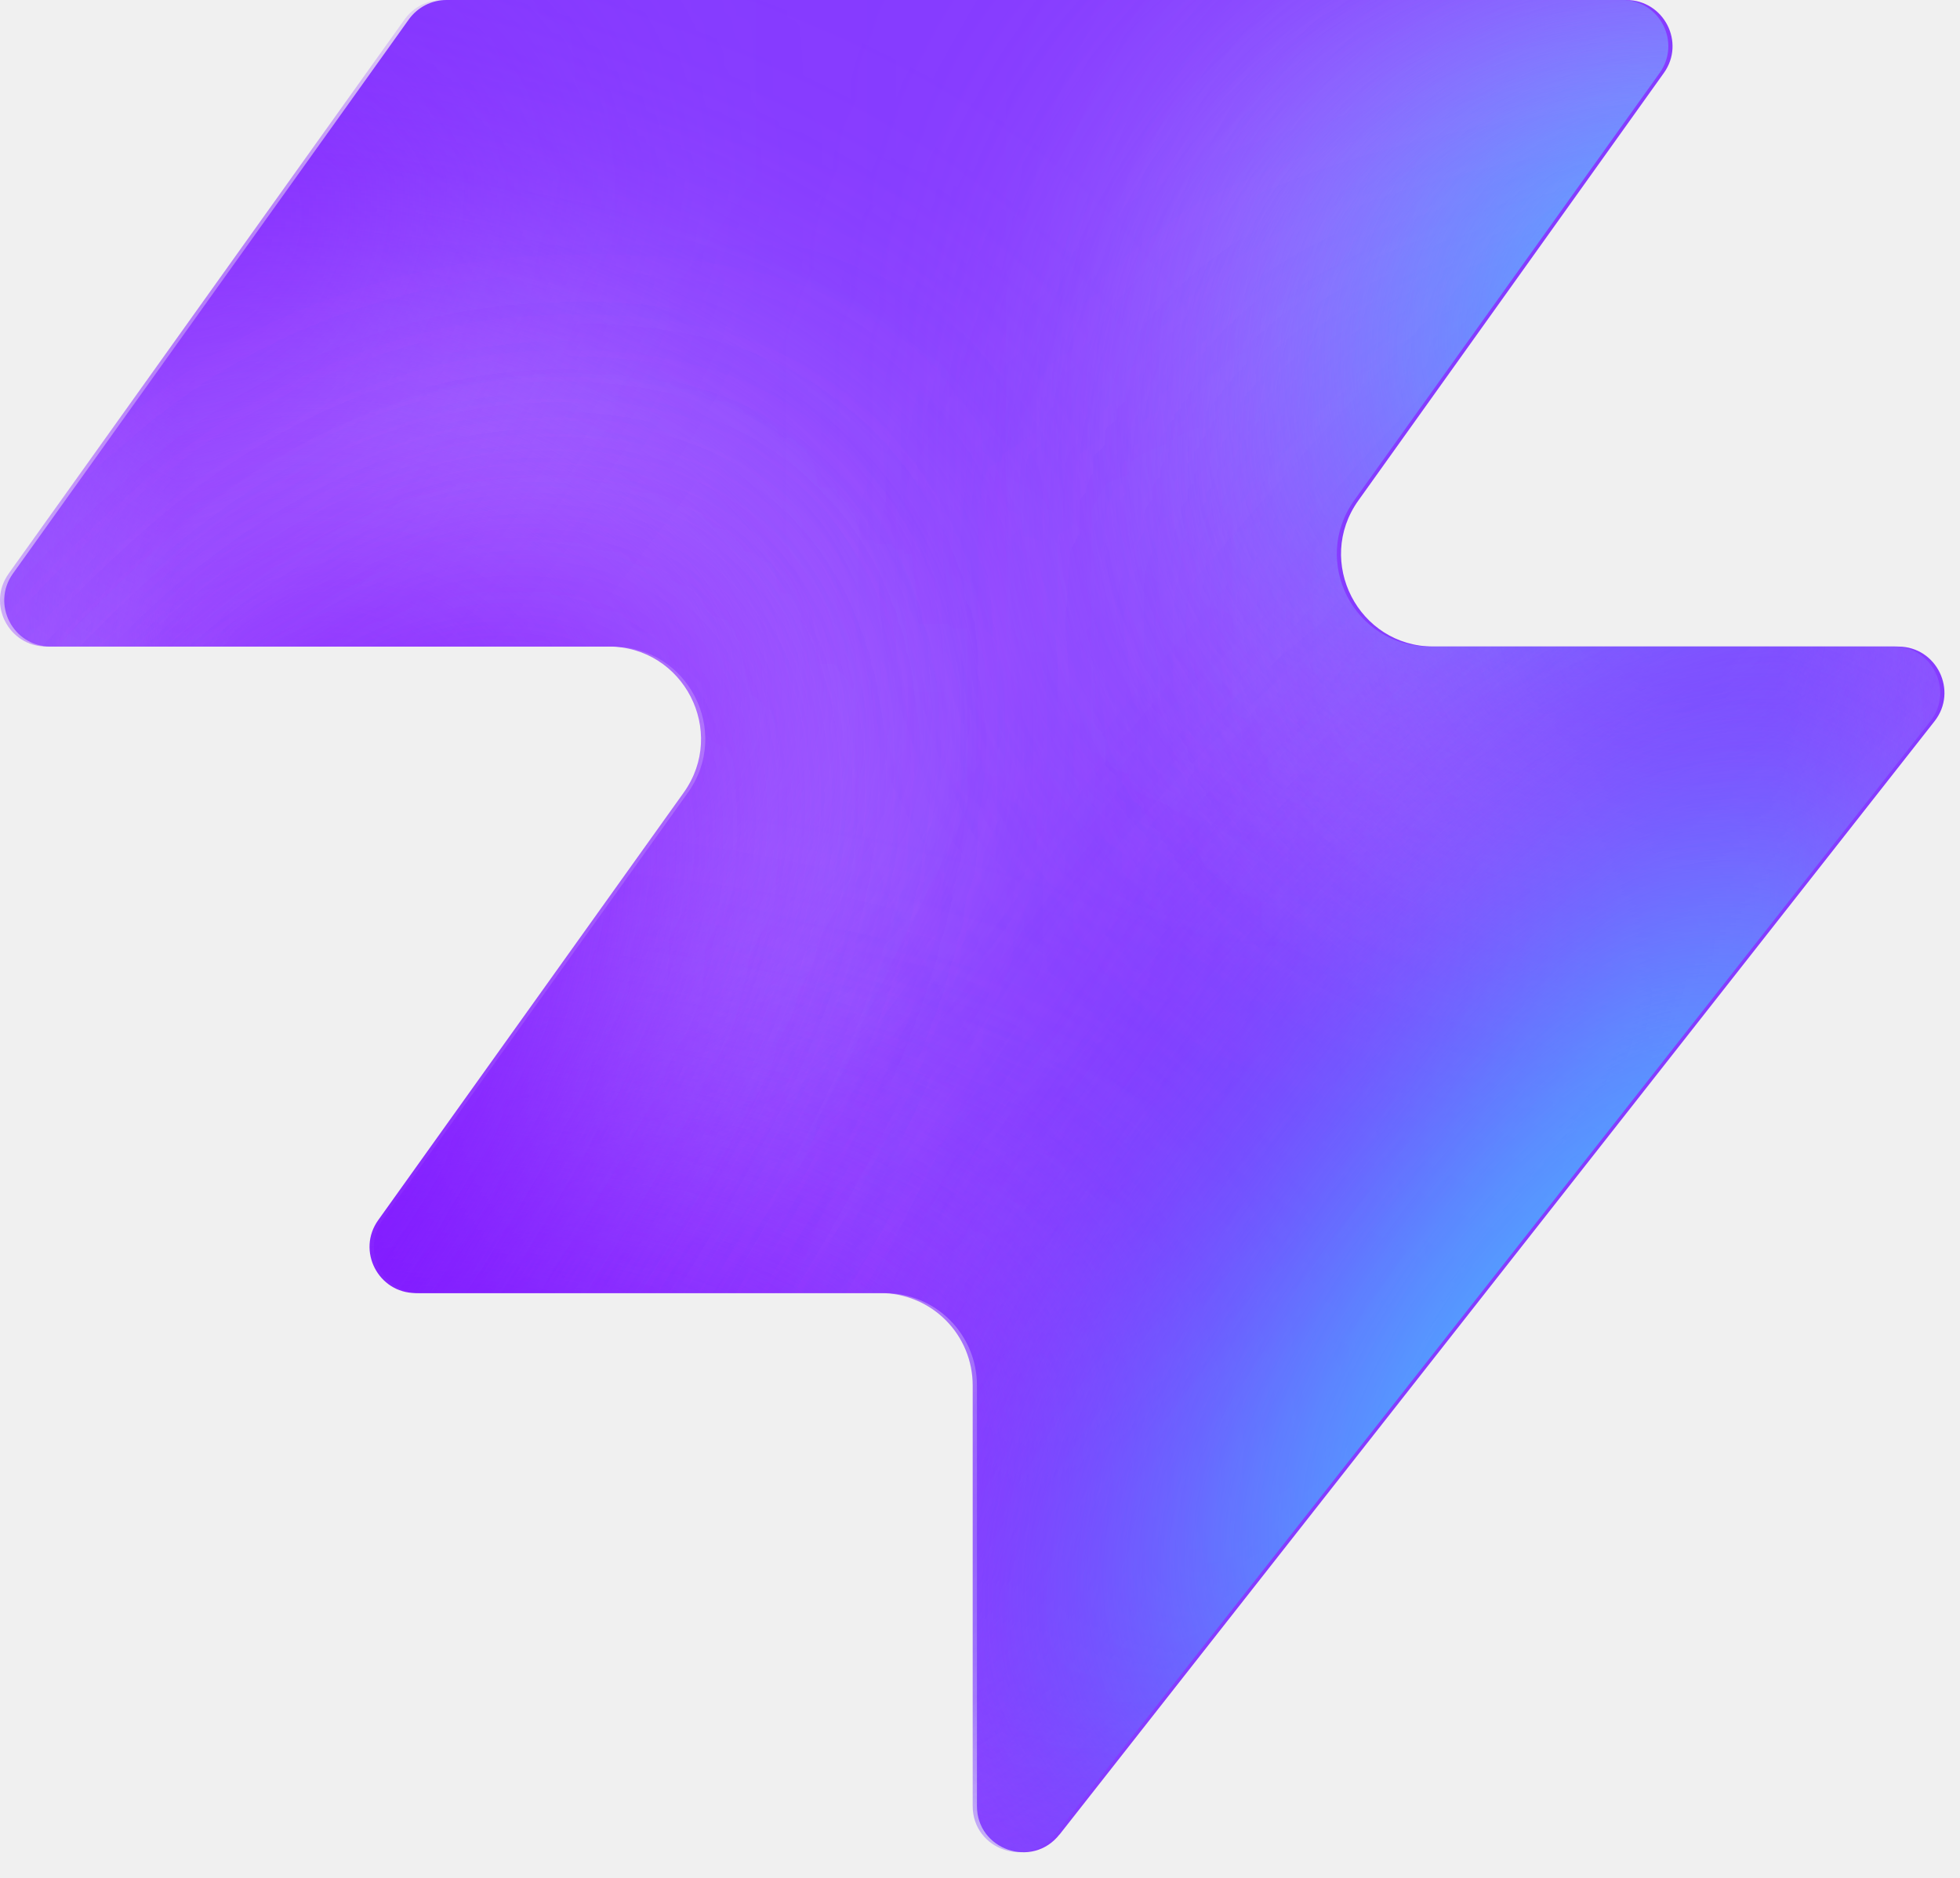
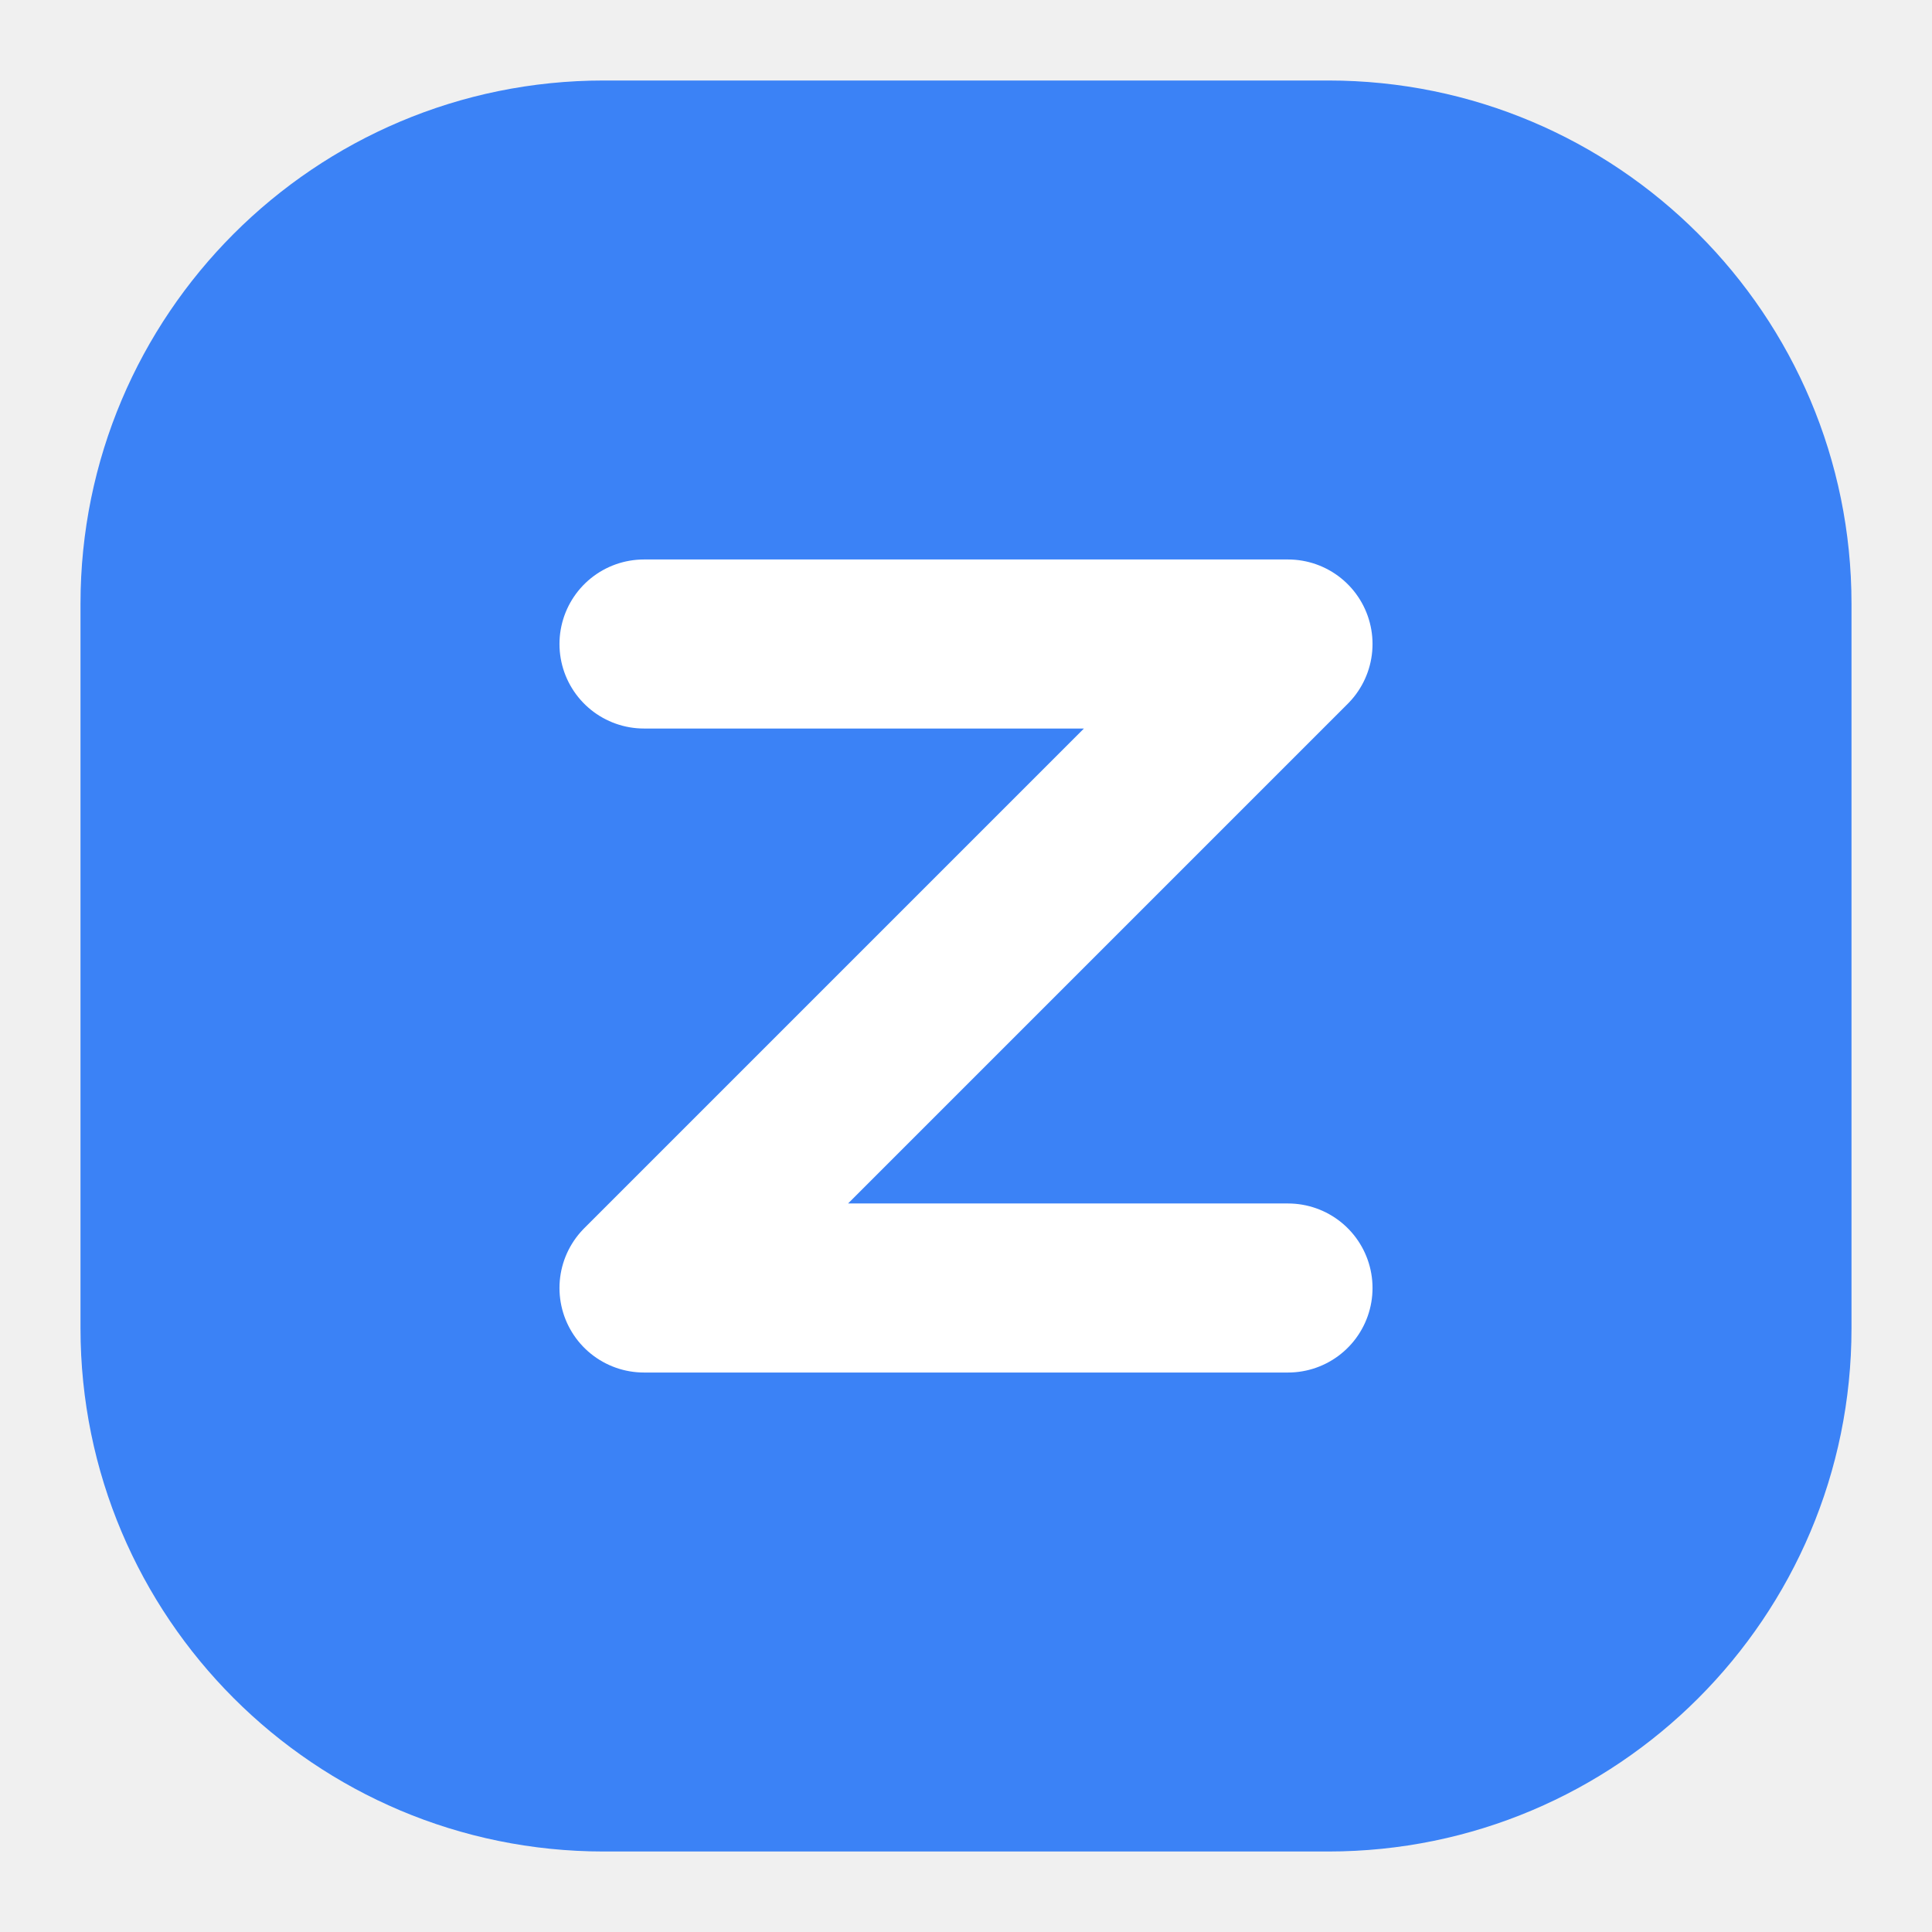
- <svg xmlns="http://www.w3.org/2000/svg" width="48" height="46" fill="none" viewBox="0 0 48 46">
-   <path fill="#863bff" d="M25.946 44.938c-.664.845-2.021.375-2.021-.698V33.937a2.26 2.26 0 0 0-2.262-2.262H10.287c-.92 0-1.456-1.04-.92-1.788l7.48-10.471c1.07-1.497 0-3.578-1.842-3.578H1.237c-.92 0-1.456-1.04-.92-1.788L10.013.474c.214-.297.556-.474.92-.474h28.894c.92 0 1.456 1.04.92 1.788l-7.48 10.471c-1.07 1.498 0 3.579 1.842 3.579h11.377c.943 0 1.473 1.088.89 1.83L25.947 44.94z" style="fill:#863bff;fill:color(display-p3 .525 .23 1);fill-opacity:1" />
-   <mask id="a" width="48" height="46" x="0" y="0" maskUnits="userSpaceOnUse" style="mask-type:alpha">
-     <path fill="#000" d="M25.842 44.938c-.664.844-2.021.375-2.021-.698V33.937a2.26 2.26 0 0 0-2.262-2.262H10.183c-.92 0-1.456-1.04-.92-1.788l7.48-10.471c1.07-1.498 0-3.579-1.842-3.579H1.133c-.92 0-1.456-1.04-.92-1.787L9.91.473c.214-.297.556-.474.92-.474h28.894c.92 0 1.456 1.04.92 1.788l-7.48 10.471c-1.07 1.498 0 3.578 1.842 3.578h11.377c.943 0 1.473 1.088.89 1.832L25.843 44.94z" style="fill:#000;fill-opacity:1" />
-   </mask>
-   <g mask="url(#a)">
-     <g filter="url(#b)">
-       <ellipse cx="5.508" cy="14.704" fill="#ede6ff" rx="5.508" ry="14.704" style="fill:#ede6ff;fill:color(display-p3 .927 .903 1);fill-opacity:1" transform="matrix(.00324 1 1 -.00324 -4.47 31.516)" />
-     </g>
-     <g filter="url(#c)">
-       <ellipse cx="10.399" cy="29.851" fill="#ede6ff" rx="10.399" ry="29.851" style="fill:#ede6ff;fill:color(display-p3 .927 .903 1);fill-opacity:1" transform="matrix(.00324 1 1 -.00324 -39.328 7.883)" />
-     </g>
-     <g filter="url(#d)">
-       <ellipse cx="5.508" cy="30.487" fill="#7e14ff" rx="5.508" ry="30.487" style="fill:#7e14ff;fill:color(display-p3 .492 .077 1);fill-opacity:1" transform="rotate(89.814 -25.913 -14.639)scale(1 -1)" />
-     </g>
-     <g filter="url(#e)">
-       <ellipse cx="5.508" cy="30.599" fill="#7e14ff" rx="5.508" ry="30.599" style="fill:#7e14ff;fill:color(display-p3 .492 .077 1);fill-opacity:1" transform="rotate(89.814 -32.644 -3.334)scale(1 -1)" />
-     </g>
-     <g filter="url(#f)">
-       <ellipse cx="5.508" cy="30.599" fill="#7e14ff" rx="5.508" ry="30.599" style="fill:#7e14ff;fill:color(display-p3 .492 .077 1);fill-opacity:1" transform="matrix(.00324 1 1 -.00324 -34.34 30.47)" />
-     </g>
-     <g filter="url(#g)">
-       <ellipse cx="14.072" cy="22.078" fill="#ede6ff" rx="14.072" ry="22.078" style="fill:#ede6ff;fill:color(display-p3 .927 .903 1);fill-opacity:1" transform="rotate(93.35 24.506 48.493)scale(-1 1)" />
-     </g>
-     <g filter="url(#h)">
-       <ellipse cx="3.47" cy="21.501" fill="#7e14ff" rx="3.47" ry="21.501" style="fill:#7e14ff;fill:color(display-p3 .492 .077 1);fill-opacity:1" transform="rotate(89.009 28.708 47.59)scale(-1 1)" />
-     </g>
-     <g filter="url(#i)">
-       <ellipse cx="3.47" cy="21.501" fill="#7e14ff" rx="3.47" ry="21.501" style="fill:#7e14ff;fill:color(display-p3 .492 .077 1);fill-opacity:1" transform="rotate(89.009 28.708 47.59)scale(-1 1)" />
-     </g>
-     <g filter="url(#j)">
-       <ellipse cx=".387" cy="8.972" fill="#7e14ff" rx="4.407" ry="29.108" style="fill:#7e14ff;fill:color(display-p3 .492 .077 1);fill-opacity:1" transform="rotate(39.51 .387 8.972)" />
-     </g>
-     <g filter="url(#k)">
-       <ellipse cx="47.523" cy="-6.092" fill="#7e14ff" rx="4.407" ry="29.108" style="fill:#7e14ff;fill:color(display-p3 .492 .077 1);fill-opacity:1" transform="rotate(37.892 47.523 -6.092)" />
-     </g>
-     <g filter="url(#l)">
-       <ellipse cx="41.412" cy="6.333" fill="#47bfff" rx="5.971" ry="9.665" style="fill:#47bfff;fill:color(display-p3 .28 .748 1);fill-opacity:1" transform="rotate(37.892 41.412 6.333)" />
-     </g>
-     <g filter="url(#m)">
-       <ellipse cx="-1.879" cy="38.332" fill="#7e14ff" rx="4.407" ry="29.108" style="fill:#7e14ff;fill:color(display-p3 .492 .077 1);fill-opacity:1" transform="rotate(37.892 -1.88 38.332)" />
-     </g>
-     <g filter="url(#n)">
-       <ellipse cx="-1.879" cy="38.332" fill="#7e14ff" rx="4.407" ry="29.108" style="fill:#7e14ff;fill:color(display-p3 .492 .077 1);fill-opacity:1" transform="rotate(37.892 -1.88 38.332)" />
-     </g>
-     <g filter="url(#o)">
-       <ellipse cx="35.651" cy="29.907" fill="#7e14ff" rx="4.407" ry="29.108" style="fill:#7e14ff;fill:color(display-p3 .492 .077 1);fill-opacity:1" transform="rotate(37.892 35.651 29.907)" />
-     </g>
-     <g filter="url(#p)">
-       <ellipse cx="38.418" cy="32.4" fill="#47bfff" rx="5.971" ry="15.297" style="fill:#47bfff;fill:color(display-p3 .28 .748 1);fill-opacity:1" transform="rotate(37.892 38.418 32.4)" />
-     </g>
-   </g>
-   <defs>
-     <filter id="b" width="60.045" height="41.654" x="-19.77" y="16.149" color-interpolation-filters="sRGB" filterUnits="userSpaceOnUse">
-       <feFlood flood-opacity="0" result="BackgroundImageFix" />
-       <feBlend in="SourceGraphic" in2="BackgroundImageFix" result="shape" />
-       <feGaussianBlur result="effect1_foregroundBlur_2002_17158" stdDeviation="7.659" />
-     </filter>
-     <filter id="c" width="90.34" height="51.437" x="-54.613" y="-7.533" color-interpolation-filters="sRGB" filterUnits="userSpaceOnUse">
-       <feFlood flood-opacity="0" result="BackgroundImageFix" />
-       <feBlend in="SourceGraphic" in2="BackgroundImageFix" result="shape" />
-       <feGaussianBlur result="effect1_foregroundBlur_2002_17158" stdDeviation="7.659" />
-     </filter>
-     <filter id="d" width="79.355" height="29.4" x="-49.64" y="2.03" color-interpolation-filters="sRGB" filterUnits="userSpaceOnUse">
-       <feFlood flood-opacity="0" result="BackgroundImageFix" />
-       <feBlend in="SourceGraphic" in2="BackgroundImageFix" result="shape" />
-       <feGaussianBlur result="effect1_foregroundBlur_2002_17158" stdDeviation="4.596" />
-     </filter>
-     <filter id="e" width="79.579" height="29.4" x="-45.045" y="20.029" color-interpolation-filters="sRGB" filterUnits="userSpaceOnUse">
-       <feFlood flood-opacity="0" result="BackgroundImageFix" />
-       <feBlend in="SourceGraphic" in2="BackgroundImageFix" result="shape" />
-       <feGaussianBlur result="effect1_foregroundBlur_2002_17158" stdDeviation="4.596" />
-     </filter>
-     <filter id="f" width="79.579" height="29.4" x="-43.513" y="21.178" color-interpolation-filters="sRGB" filterUnits="userSpaceOnUse">
-       <feFlood flood-opacity="0" result="BackgroundImageFix" />
-       <feBlend in="SourceGraphic" in2="BackgroundImageFix" result="shape" />
-       <feGaussianBlur result="effect1_foregroundBlur_2002_17158" stdDeviation="4.596" />
-     </filter>
-     <filter id="g" width="74.749" height="58.852" x="15.756" y="-17.901" color-interpolation-filters="sRGB" filterUnits="userSpaceOnUse">
-       <feFlood flood-opacity="0" result="BackgroundImageFix" />
-       <feBlend in="SourceGraphic" in2="BackgroundImageFix" result="shape" />
-       <feGaussianBlur result="effect1_foregroundBlur_2002_17158" stdDeviation="7.659" />
-     </filter>
-     <filter id="h" width="61.377" height="25.362" x="23.548" y="2.284" color-interpolation-filters="sRGB" filterUnits="userSpaceOnUse">
-       <feFlood flood-opacity="0" result="BackgroundImageFix" />
-       <feBlend in="SourceGraphic" in2="BackgroundImageFix" result="shape" />
-       <feGaussianBlur result="effect1_foregroundBlur_2002_17158" stdDeviation="4.596" />
-     </filter>
-     <filter id="i" width="61.377" height="25.362" x="23.548" y="2.284" color-interpolation-filters="sRGB" filterUnits="userSpaceOnUse">
-       <feFlood flood-opacity="0" result="BackgroundImageFix" />
-       <feBlend in="SourceGraphic" in2="BackgroundImageFix" result="shape" />
-       <feGaussianBlur result="effect1_foregroundBlur_2002_17158" stdDeviation="4.596" />
-     </filter>
-     <filter id="j" width="56.045" height="63.649" x="-27.636" y="-22.853" color-interpolation-filters="sRGB" filterUnits="userSpaceOnUse">
-       <feFlood flood-opacity="0" result="BackgroundImageFix" />
-       <feBlend in="SourceGraphic" in2="BackgroundImageFix" result="shape" />
-       <feGaussianBlur result="effect1_foregroundBlur_2002_17158" stdDeviation="4.596" />
-     </filter>
-     <filter id="k" width="54.814" height="64.646" x="20.116" y="-38.415" color-interpolation-filters="sRGB" filterUnits="userSpaceOnUse">
-       <feFlood flood-opacity="0" result="BackgroundImageFix" />
-       <feBlend in="SourceGraphic" in2="BackgroundImageFix" result="shape" />
-       <feGaussianBlur result="effect1_foregroundBlur_2002_17158" stdDeviation="4.596" />
-     </filter>
-     <filter id="l" width="33.541" height="35.313" x="24.641" y="-11.323" color-interpolation-filters="sRGB" filterUnits="userSpaceOnUse">
-       <feFlood flood-opacity="0" result="BackgroundImageFix" />
-       <feBlend in="SourceGraphic" in2="BackgroundImageFix" result="shape" />
-       <feGaussianBlur result="effect1_foregroundBlur_2002_17158" stdDeviation="4.596" />
-     </filter>
-     <filter id="m" width="54.814" height="64.646" x="-29.286" y="6.009" color-interpolation-filters="sRGB" filterUnits="userSpaceOnUse">
-       <feFlood flood-opacity="0" result="BackgroundImageFix" />
-       <feBlend in="SourceGraphic" in2="BackgroundImageFix" result="shape" />
-       <feGaussianBlur result="effect1_foregroundBlur_2002_17158" stdDeviation="4.596" />
-     </filter>
-     <filter id="n" width="54.814" height="64.646" x="-29.286" y="6.009" color-interpolation-filters="sRGB" filterUnits="userSpaceOnUse">
-       <feFlood flood-opacity="0" result="BackgroundImageFix" />
-       <feBlend in="SourceGraphic" in2="BackgroundImageFix" result="shape" />
-       <feGaussianBlur result="effect1_foregroundBlur_2002_17158" stdDeviation="4.596" />
-     </filter>
-     <filter id="o" width="54.814" height="64.646" x="8.244" y="-2.416" color-interpolation-filters="sRGB" filterUnits="userSpaceOnUse">
-       <feFlood flood-opacity="0" result="BackgroundImageFix" />
-       <feBlend in="SourceGraphic" in2="BackgroundImageFix" result="shape" />
-       <feGaussianBlur result="effect1_foregroundBlur_2002_17158" stdDeviation="4.596" />
-     </filter>
-     <filter id="p" width="39.409" height="43.623" x="18.713" y="10.588" color-interpolation-filters="sRGB" filterUnits="userSpaceOnUse">
-       <feFlood flood-opacity="0" result="BackgroundImageFix" />
-       <feBlend in="SourceGraphic" in2="BackgroundImageFix" result="shape" />
-       <feGaussianBlur result="effect1_foregroundBlur_2002_17158" stdDeviation="4.596" />
-     </filter>
-   </defs>
+ <svg xmlns="http://www.w3.org/2000/svg" viewBox="0 0 24 24">
+   <rect x="1" y="1" width="22" height="22" rx="6.5" fill="#3b82f6" />
+   <path d="M8 8h8l-8 8h8" fill="none" stroke="#fff" stroke-width="2.1" stroke-linecap="round" stroke-linejoin="round" />
</svg>
